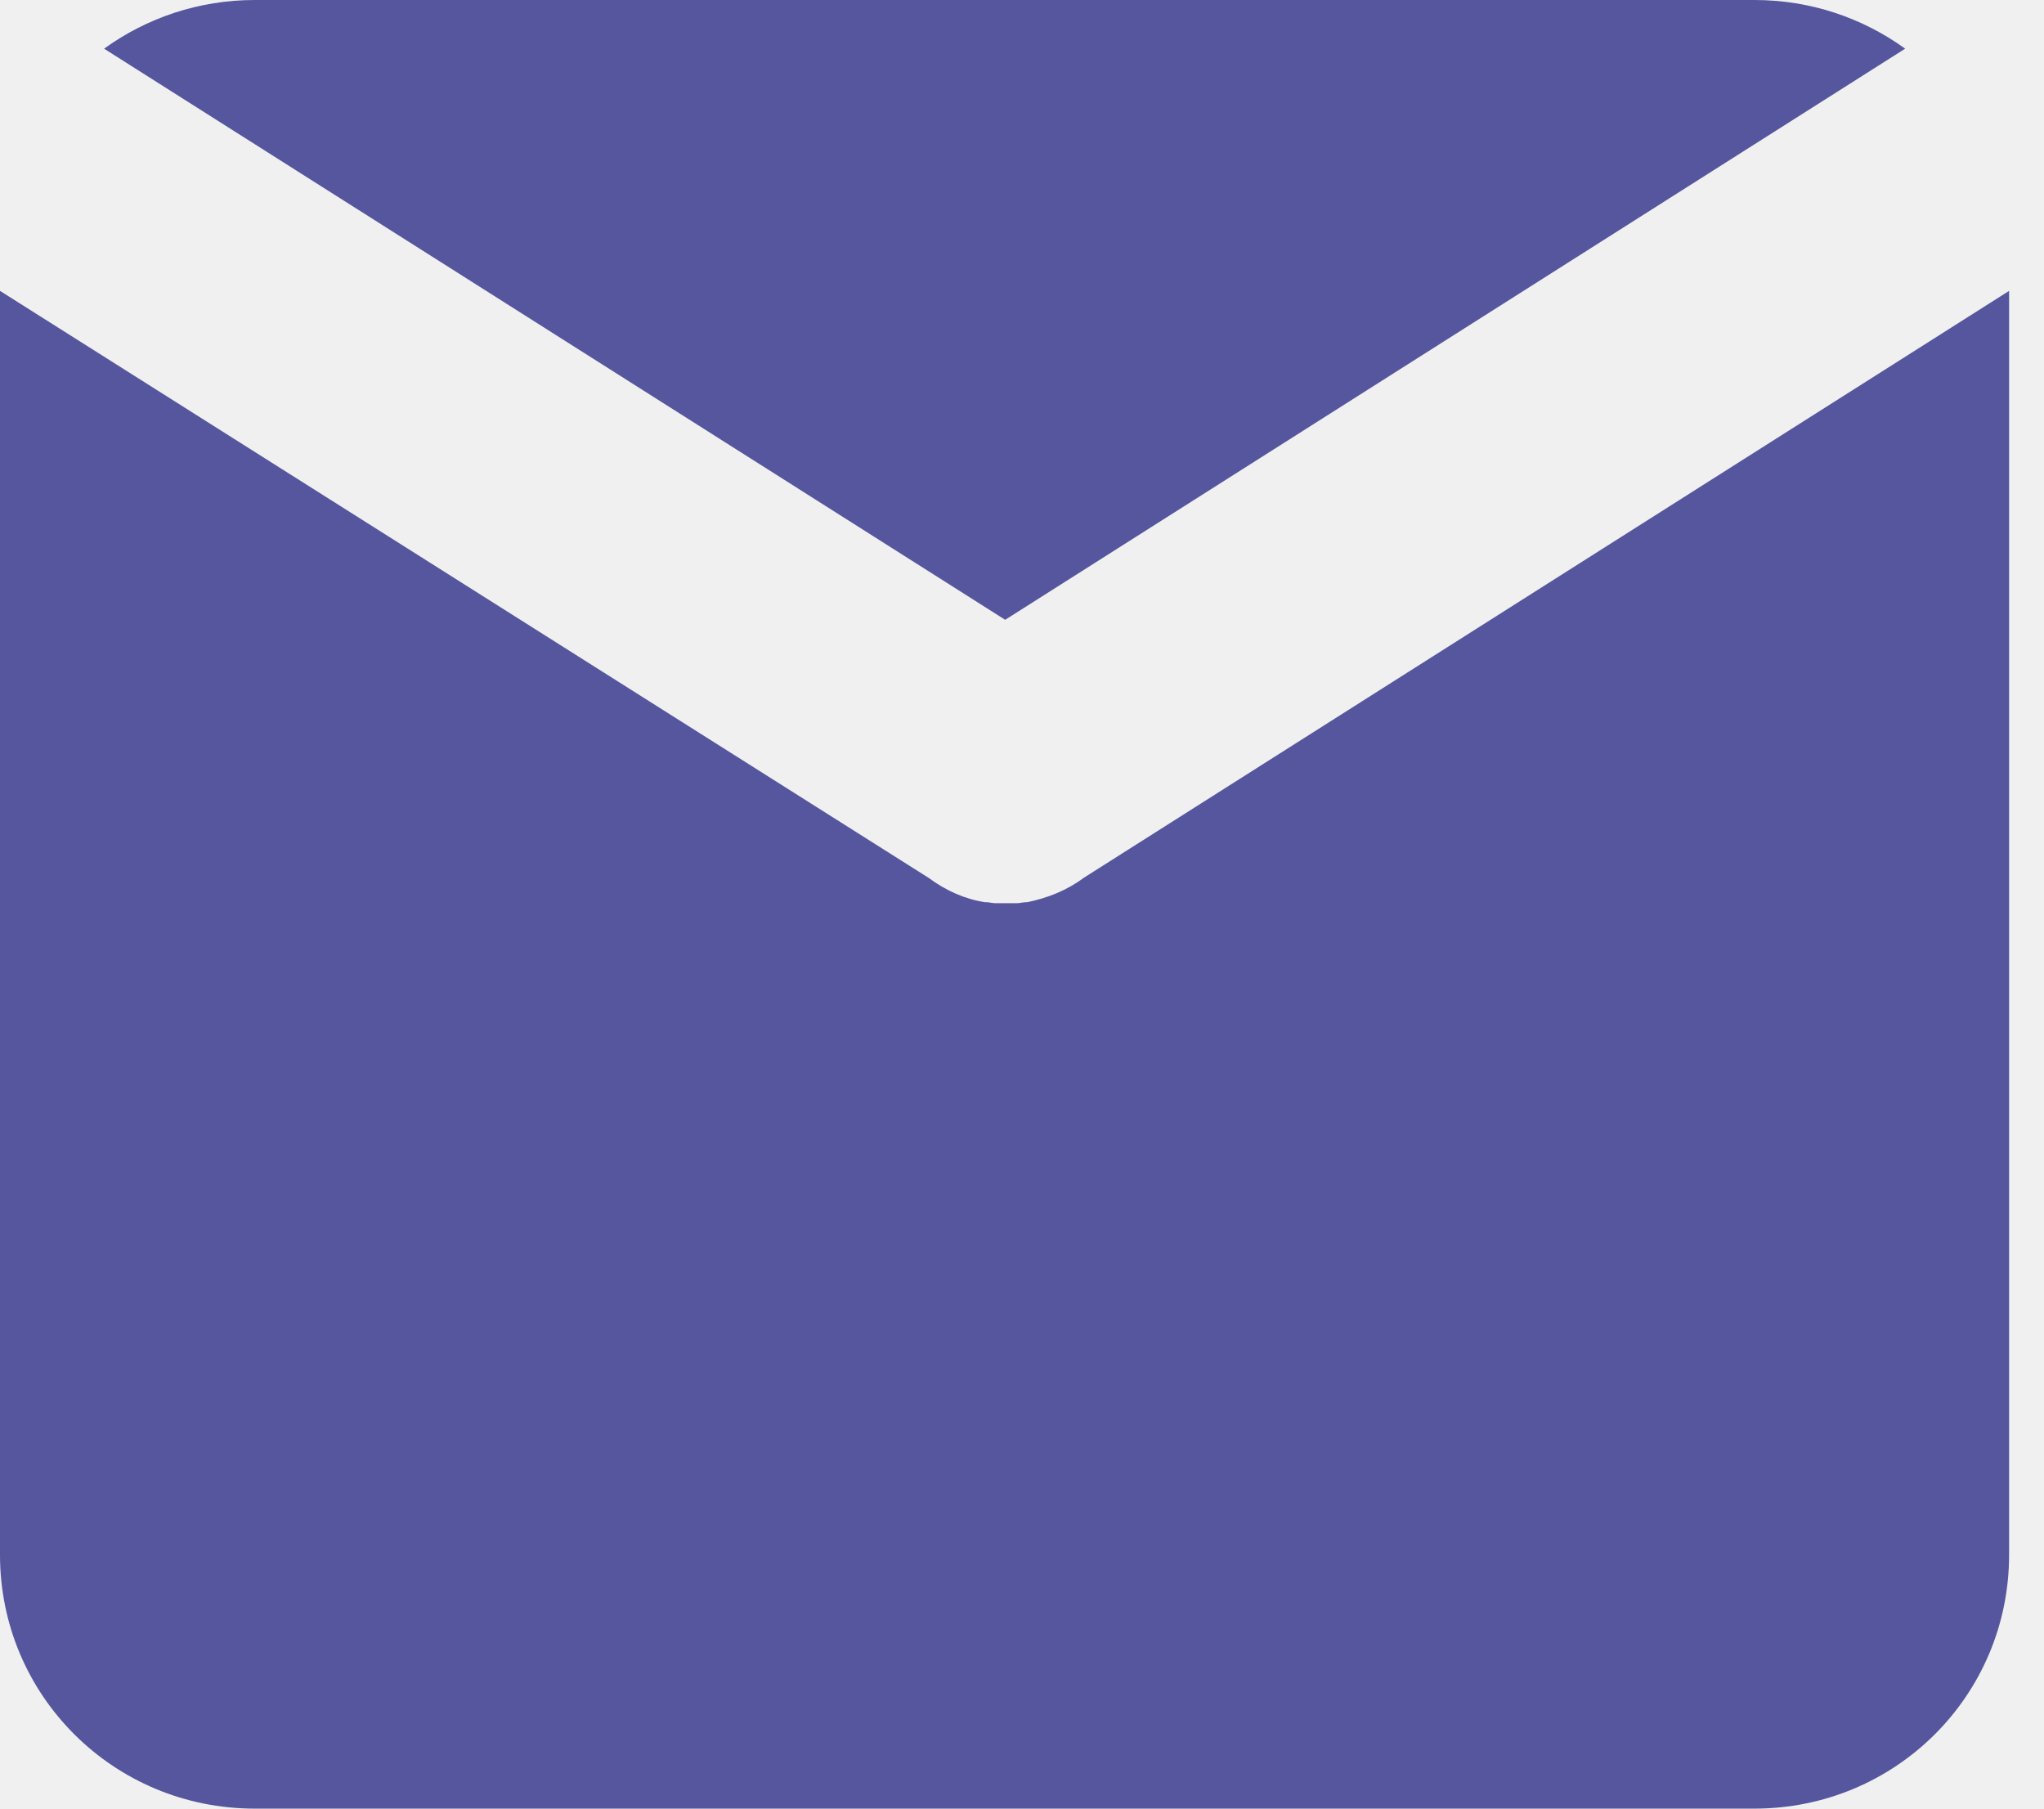
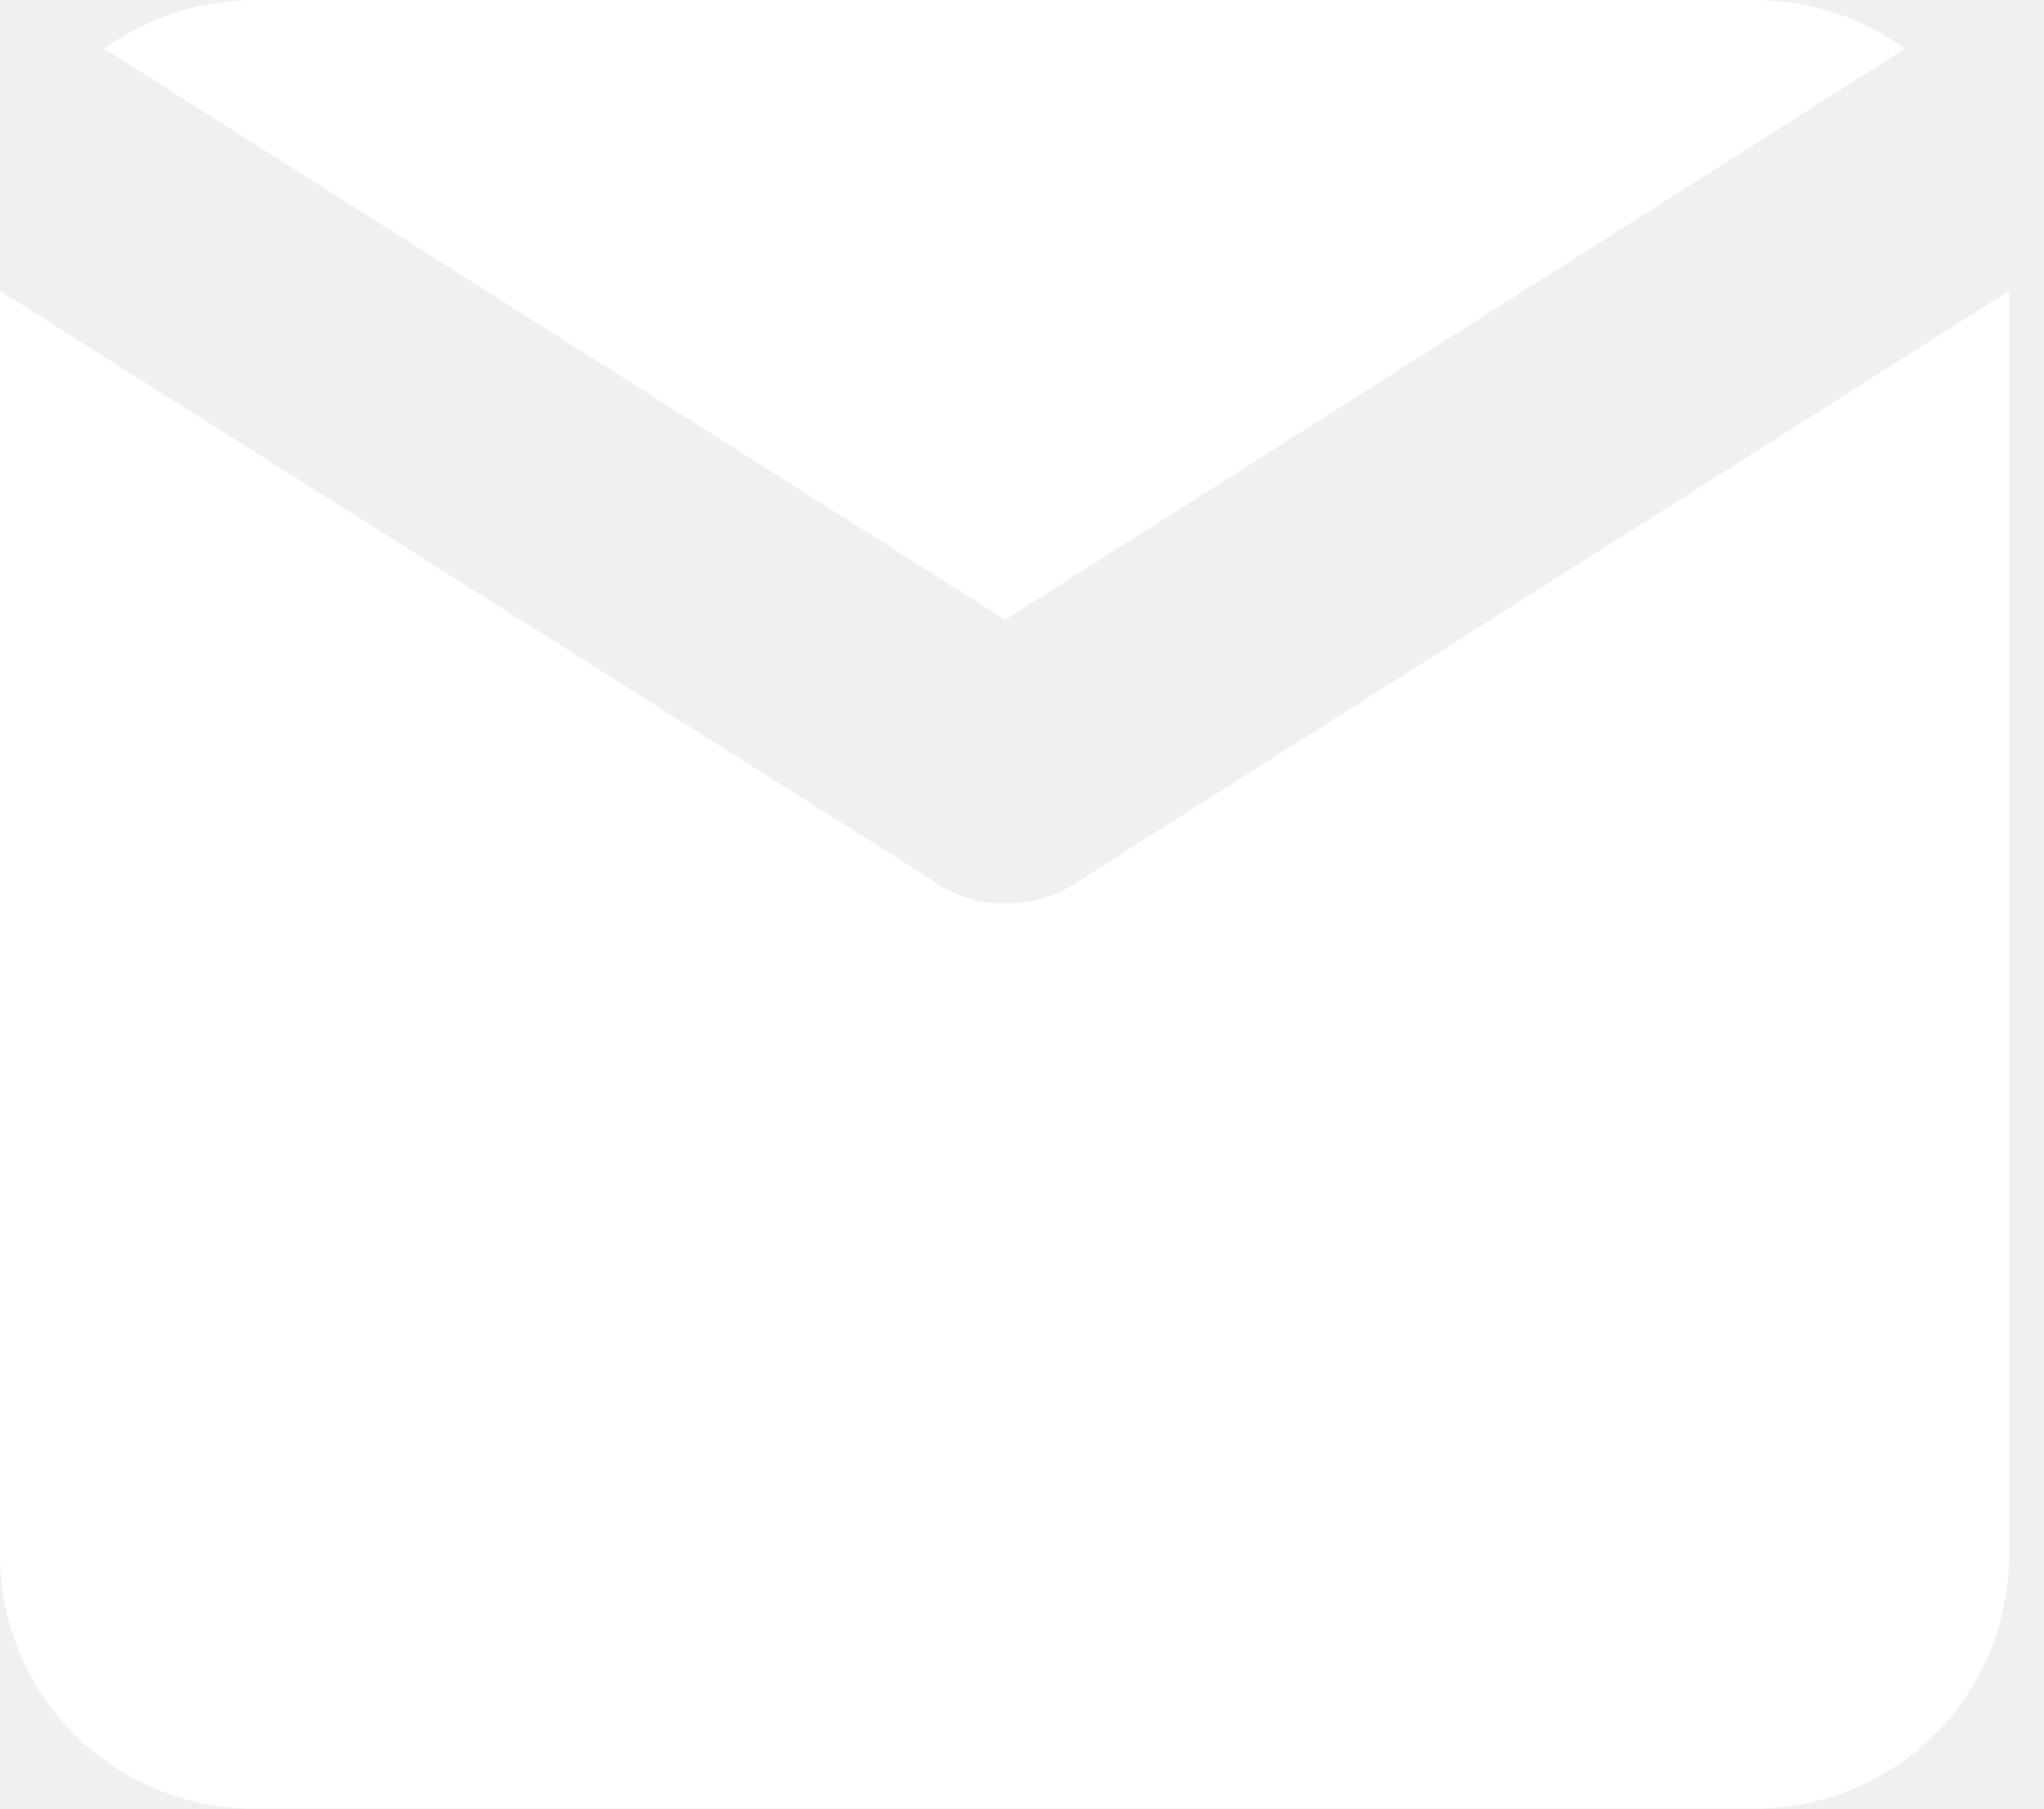
<svg xmlns="http://www.w3.org/2000/svg" width="26" height="23" viewBox="0 0 26 23" fill="none">
-   <path d="M12.786 7.882L24.234 0.619C23.694 0.229 23.033 0 22.317 0H3.241C2.526 0 1.864 0.229 1.324 0.619L12.786 7.882Z" fill="#55569E" />
-   <path d="M13.784 11.164C13.568 11.325 13.325 11.419 13.068 11.473H13.055C13.014 11.473 12.974 11.486 12.933 11.486C12.92 11.486 12.893 11.486 12.879 11.486C12.852 11.486 12.825 11.486 12.798 11.486C12.771 11.486 12.744 11.486 12.717 11.486C12.704 11.486 12.677 11.486 12.663 11.486C12.623 11.486 12.582 11.473 12.542 11.473H12.528C12.272 11.433 12.029 11.325 11.813 11.164L0 3.699V5.461V8.77V9.536V19.772C0 21.561 1.445 23 3.24 23H22.316C24.112 23 25.556 21.561 25.556 19.772V9.536V8.77V5.461V3.699L13.784 11.164Z" fill="#55569E" />
+   <path d="M12.786 7.882L24.234 0.619C23.694 0.229 23.033 0 22.317 0H3.241C2.526 0 1.864 0.229 1.324 0.619L12.786 7.882Z" fill="#fff" />
+   <path d="M13.784 11.164C13.568 11.325 13.325 11.419 13.068 11.473H13.055C13.014 11.473 12.974 11.486 12.933 11.486C12.92 11.486 12.893 11.486 12.879 11.486C12.852 11.486 12.825 11.486 12.798 11.486C12.771 11.486 12.744 11.486 12.717 11.486C12.704 11.486 12.677 11.486 12.663 11.486C12.623 11.486 12.582 11.473 12.542 11.473H12.528C12.272 11.433 12.029 11.325 11.813 11.164L0 3.699V5.461V8.77V9.536V19.772C0 21.561 1.445 23 3.24 23H22.316C24.112 23 25.556 21.561 25.556 19.772V9.536V8.77V5.461V3.699L13.784 11.164Z" fill="#fff" />
</svg>
